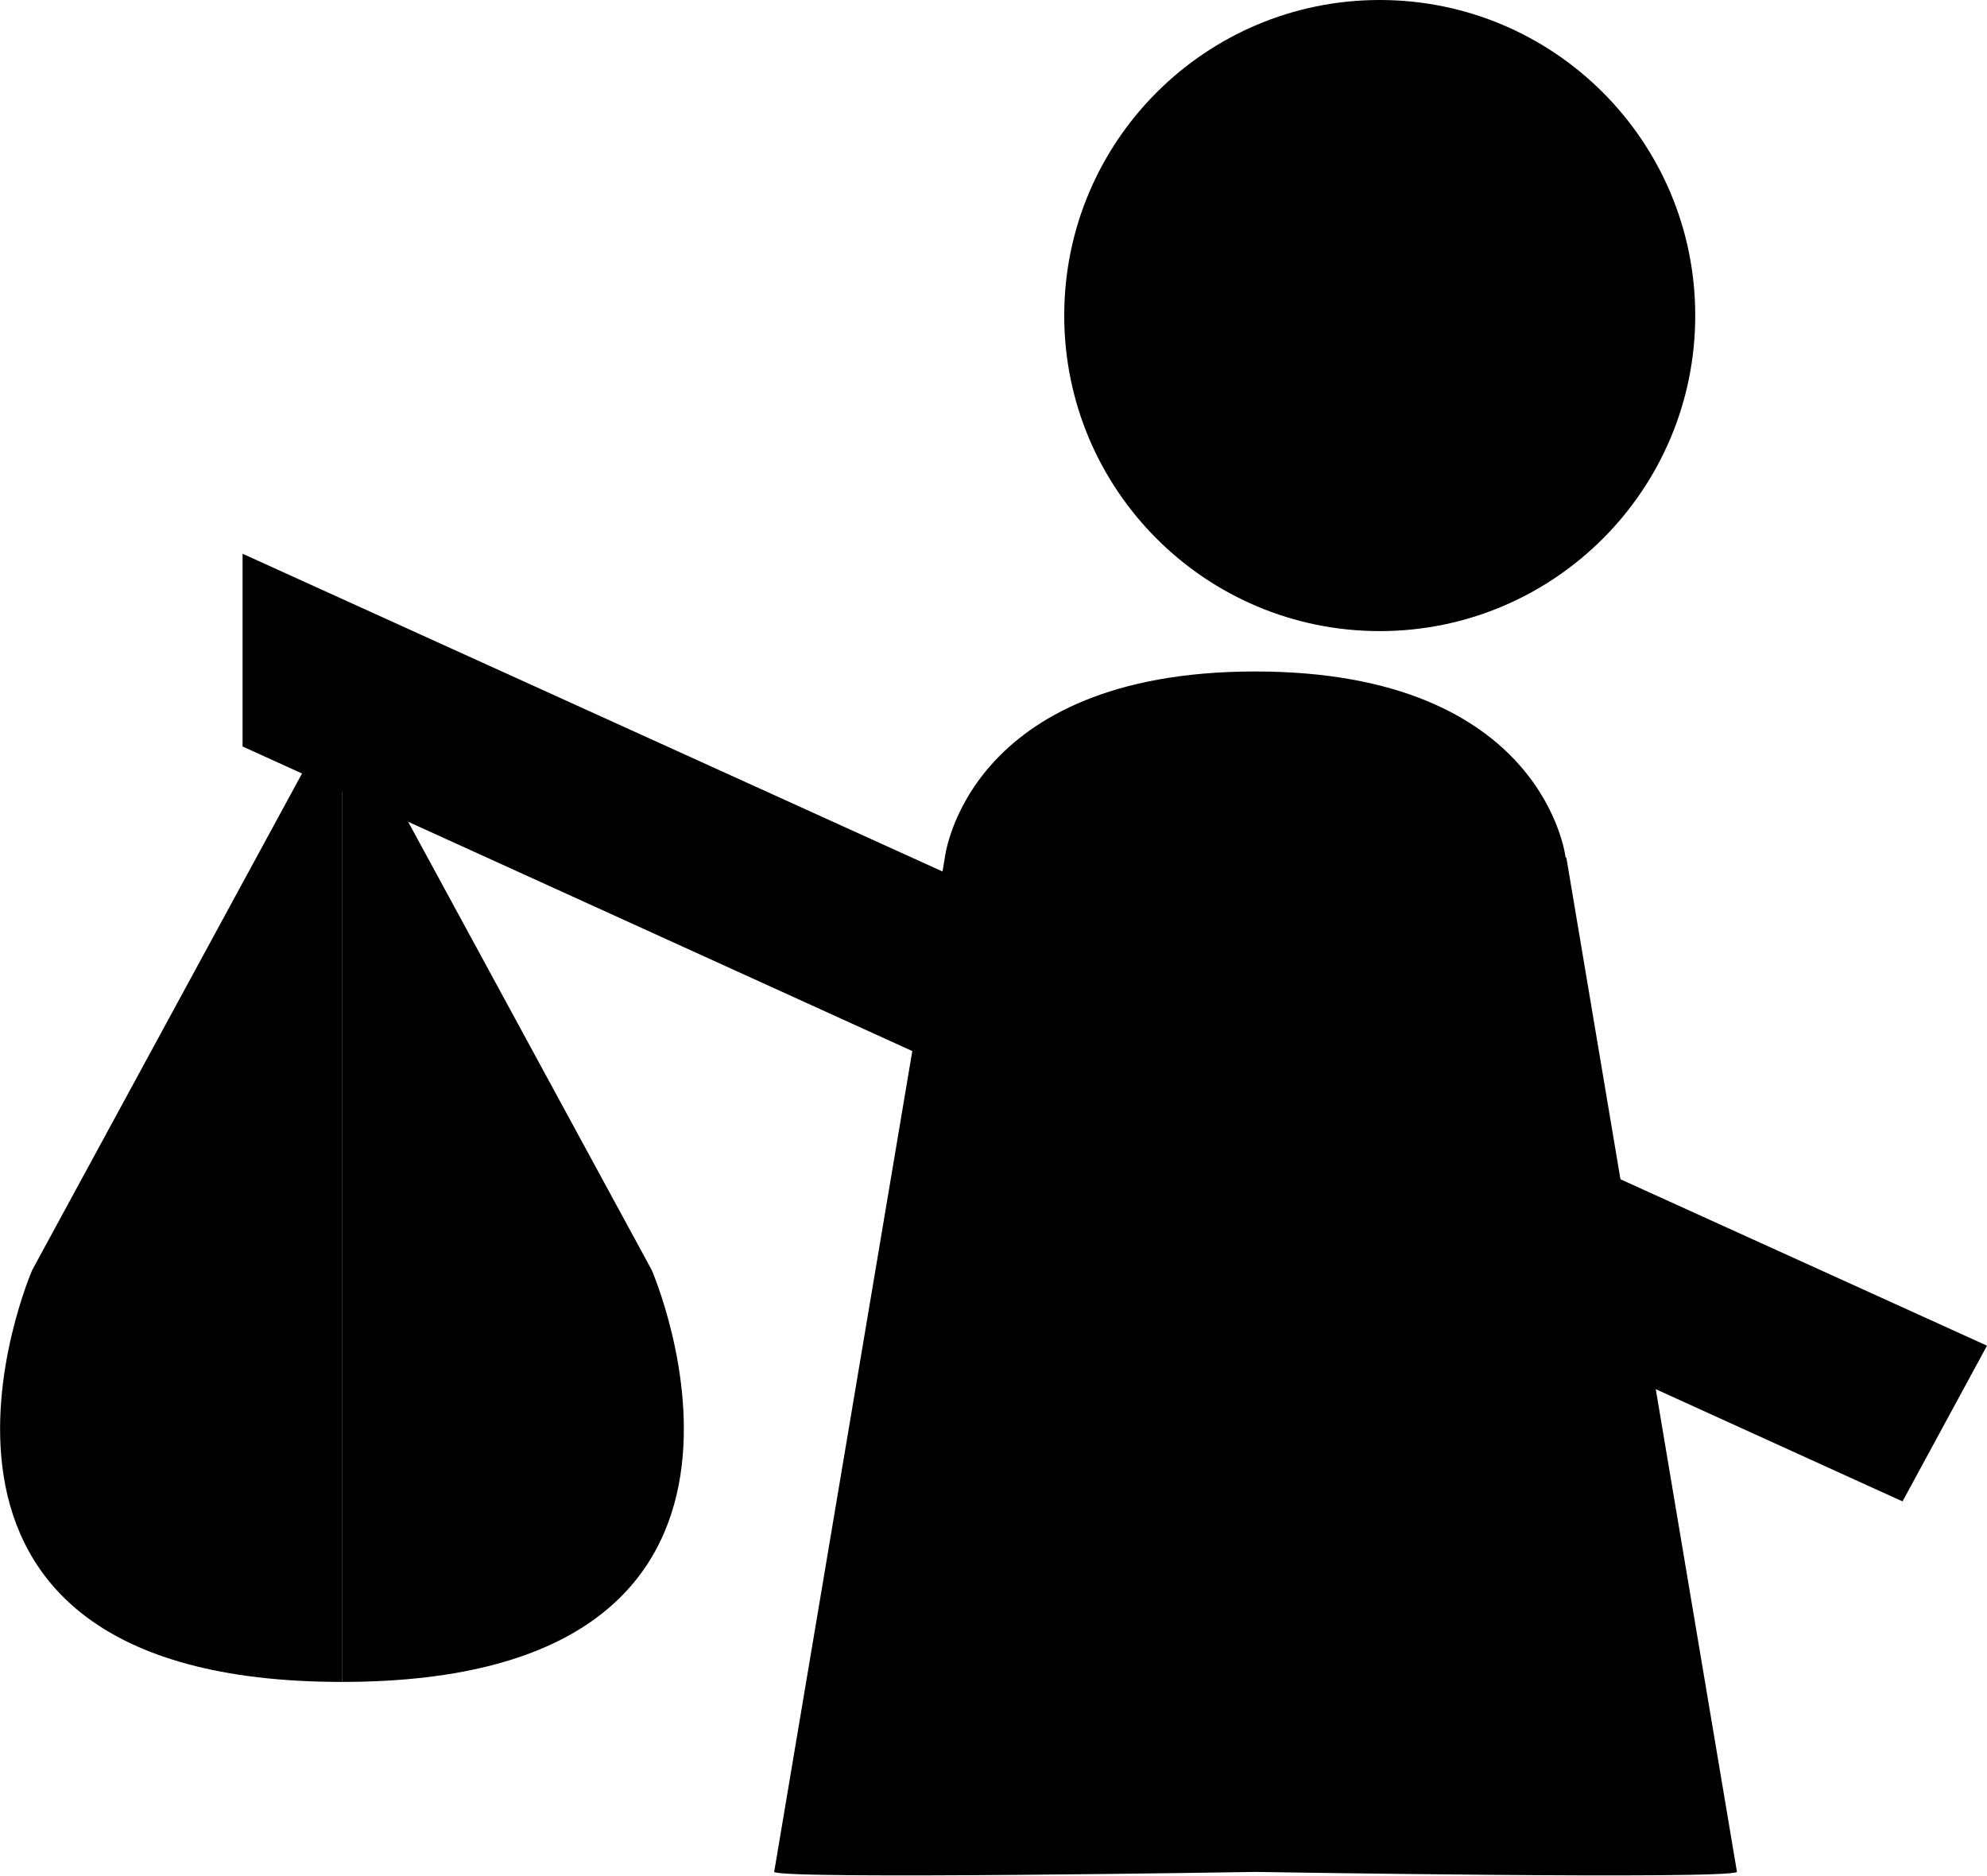
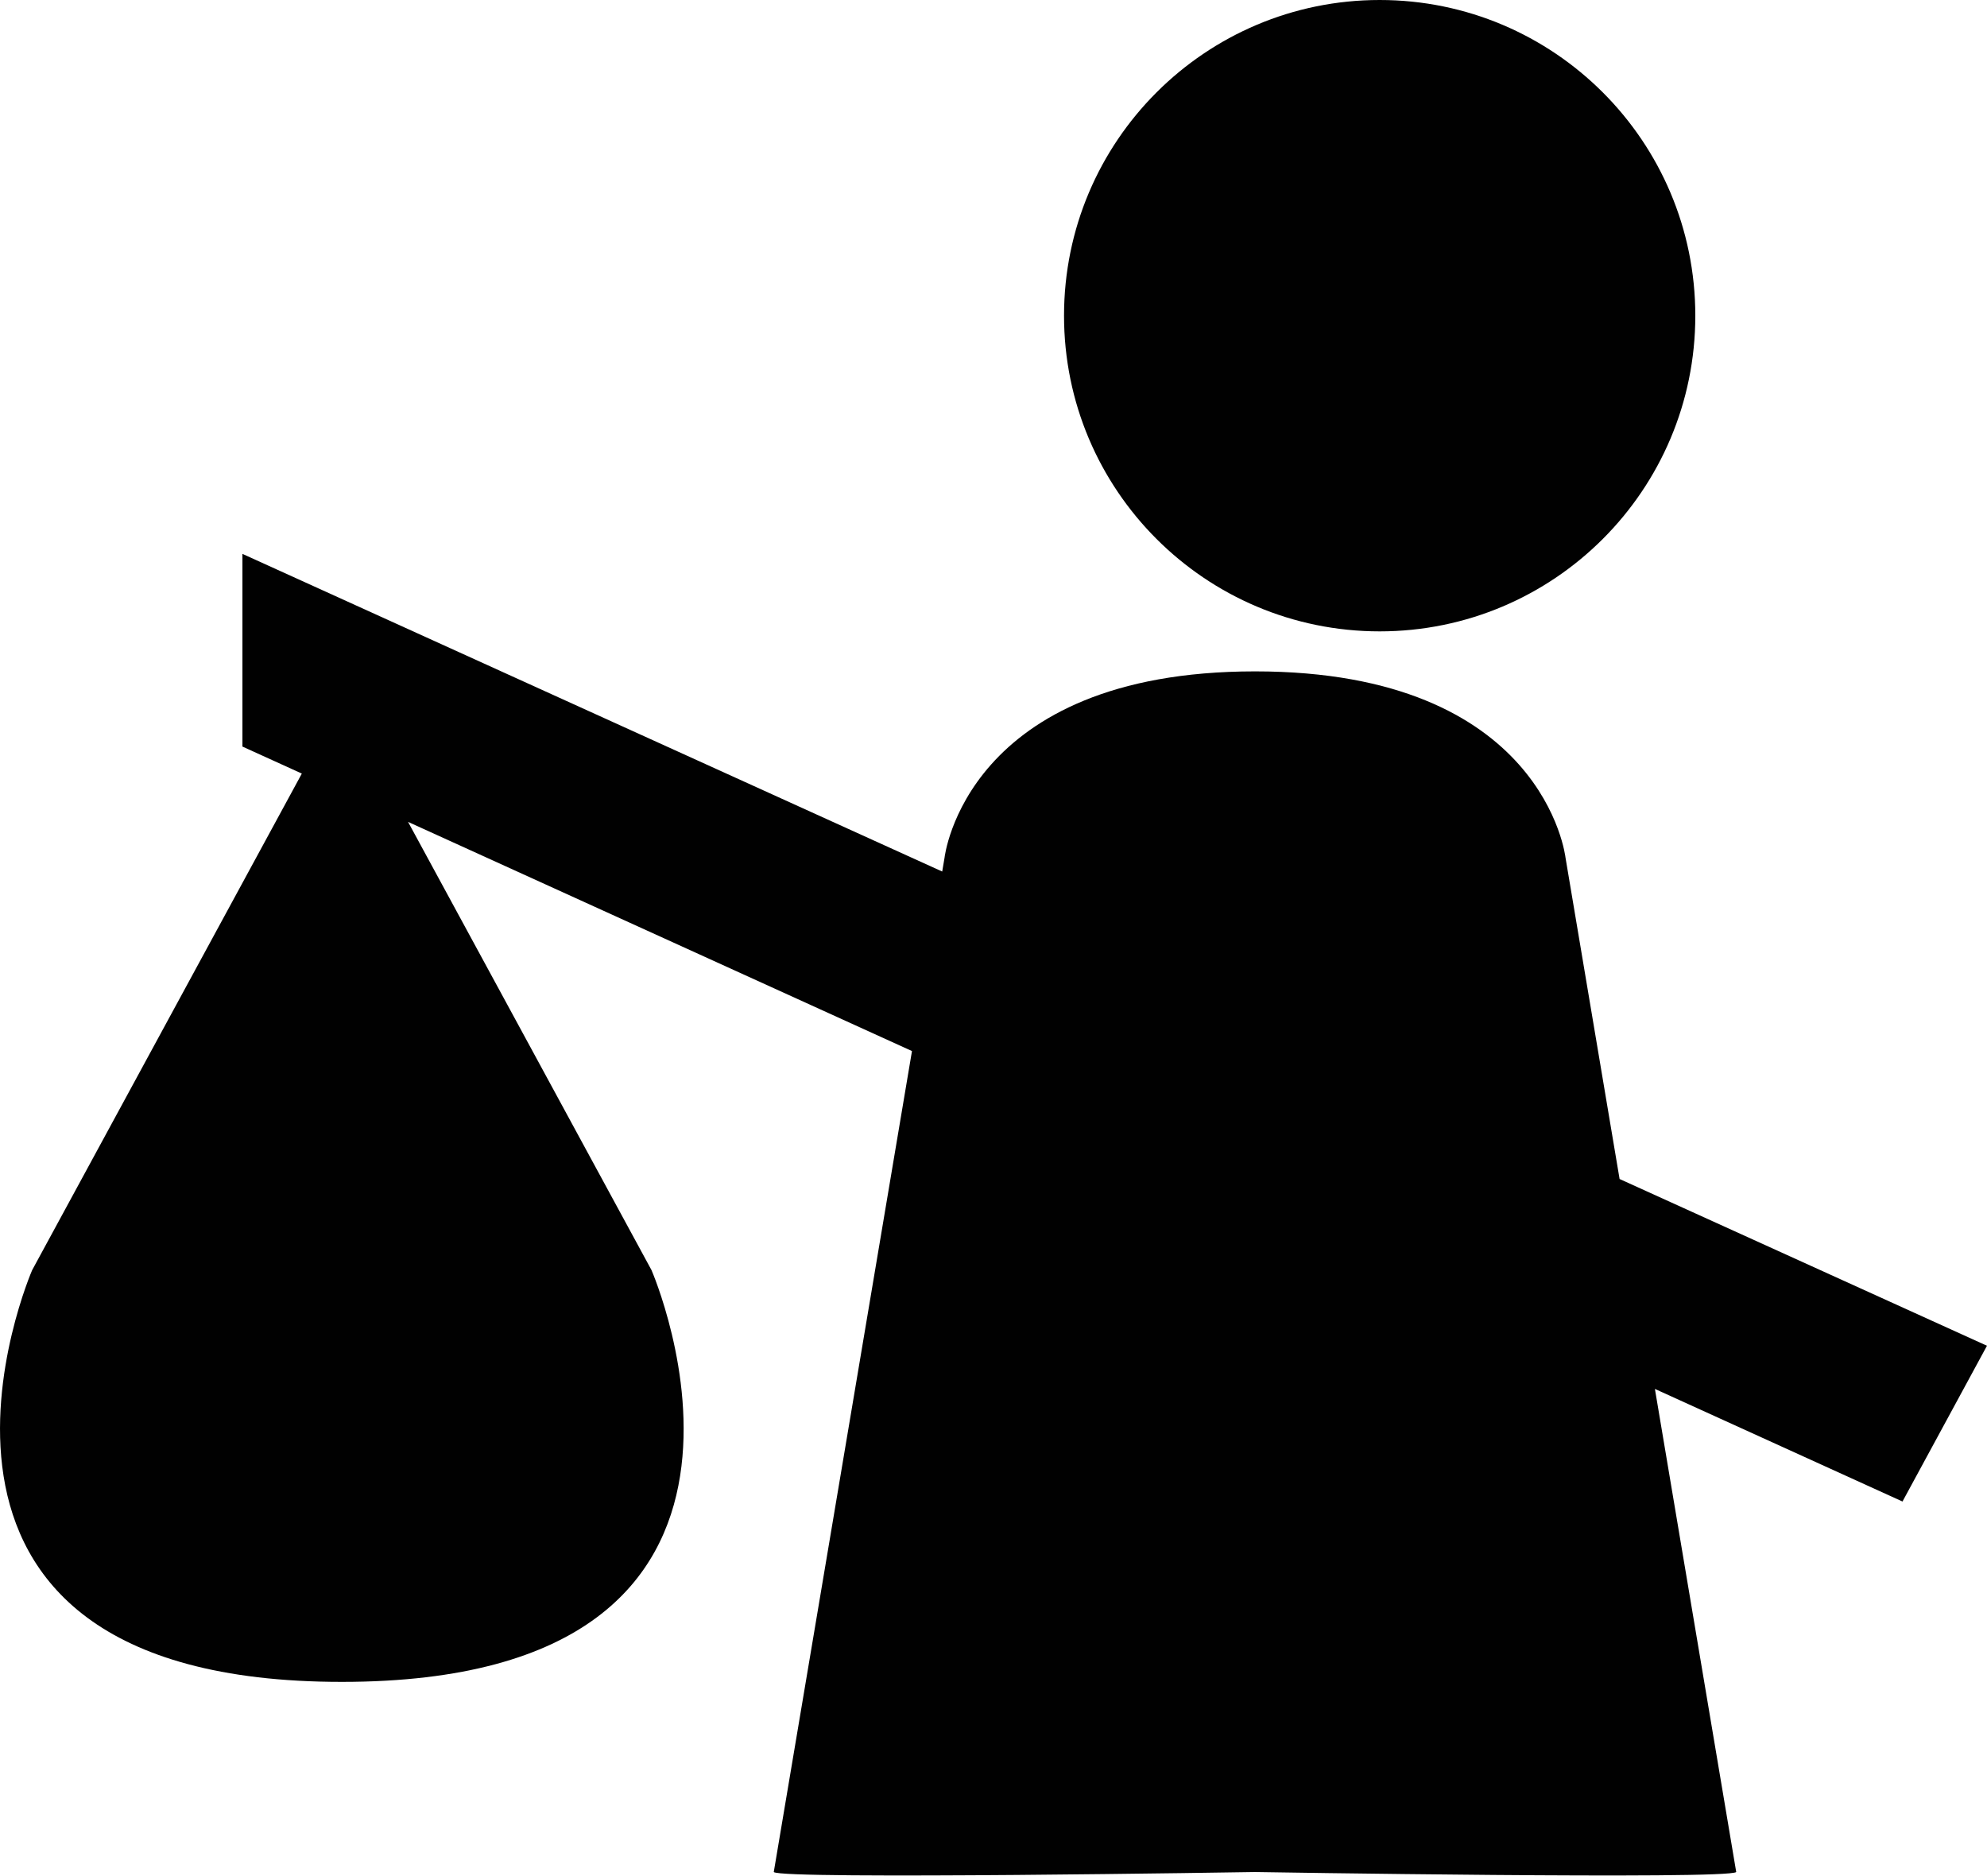
- <svg xmlns="http://www.w3.org/2000/svg" id="_图层_1" version="1.1" viewBox="0 0 585.7 552.7">
+ <svg xmlns="http://www.w3.org/2000/svg" id="_图层_1" version="1.1" viewBox="0 0 585.7 552.75">
  <defs>
    <style>
      .st0 {
-         fill: currentColor;
+         fill: #010101;
      }
    </style>
  </defs>
-   <path class="st0" d="M461.5,252.8s-6.1-54.9-91.5-54.9-91.5,54.9-91.5,54.9l-50.3,298.9c2.3,2.3,141.9,0,141.9,0,0,0,139.6,2.3,141.9,0l-50.3-299h0Z" />
-   <polygon class="st0" points="71.5 163.2 71.5 220 560.8 442.5 585.7 396.6 71.5 163.2" />
-   <g>
-     <path class="st0" d="M100.8,206.3L9.5,374.3s-52.9,121.4,91.3,121.4c0,0,0-291,0-289.4h0Z" />
-     <path class="st0" d="M100.8,206.3l91.3,168s52.9,121.4-91.3,121.4c0,0,0-291,0-289.4h0Z" />
-   </g>
-   <circle class="st0" cx="406.7" cy="93" r="93" />
+   <path class="st0" d="M585.7,396.63l-108.3-49.15-15.94-94.7s-6.1-54.91-91.52-54.91-91.52,54.91-91.52,54.91l-.69,4.08-206.27-93.62v56.79l17.51,7.96L9.48,374.33s-52.9,121.36,91.28,121.36,91.28-121.36,91.28-121.36l-71.76-132.1,148.54,67.54-40.74,241.96c2.29,2.29,141.85,0,141.85,0,0,0,139.56,2.29,141.85,0l-23.97-142.38,72.98,33.18,24.9-45.9h.01Z" />
+   <circle class="st0" cx="406.68" cy="93.04" r="93.04" />
</svg>
